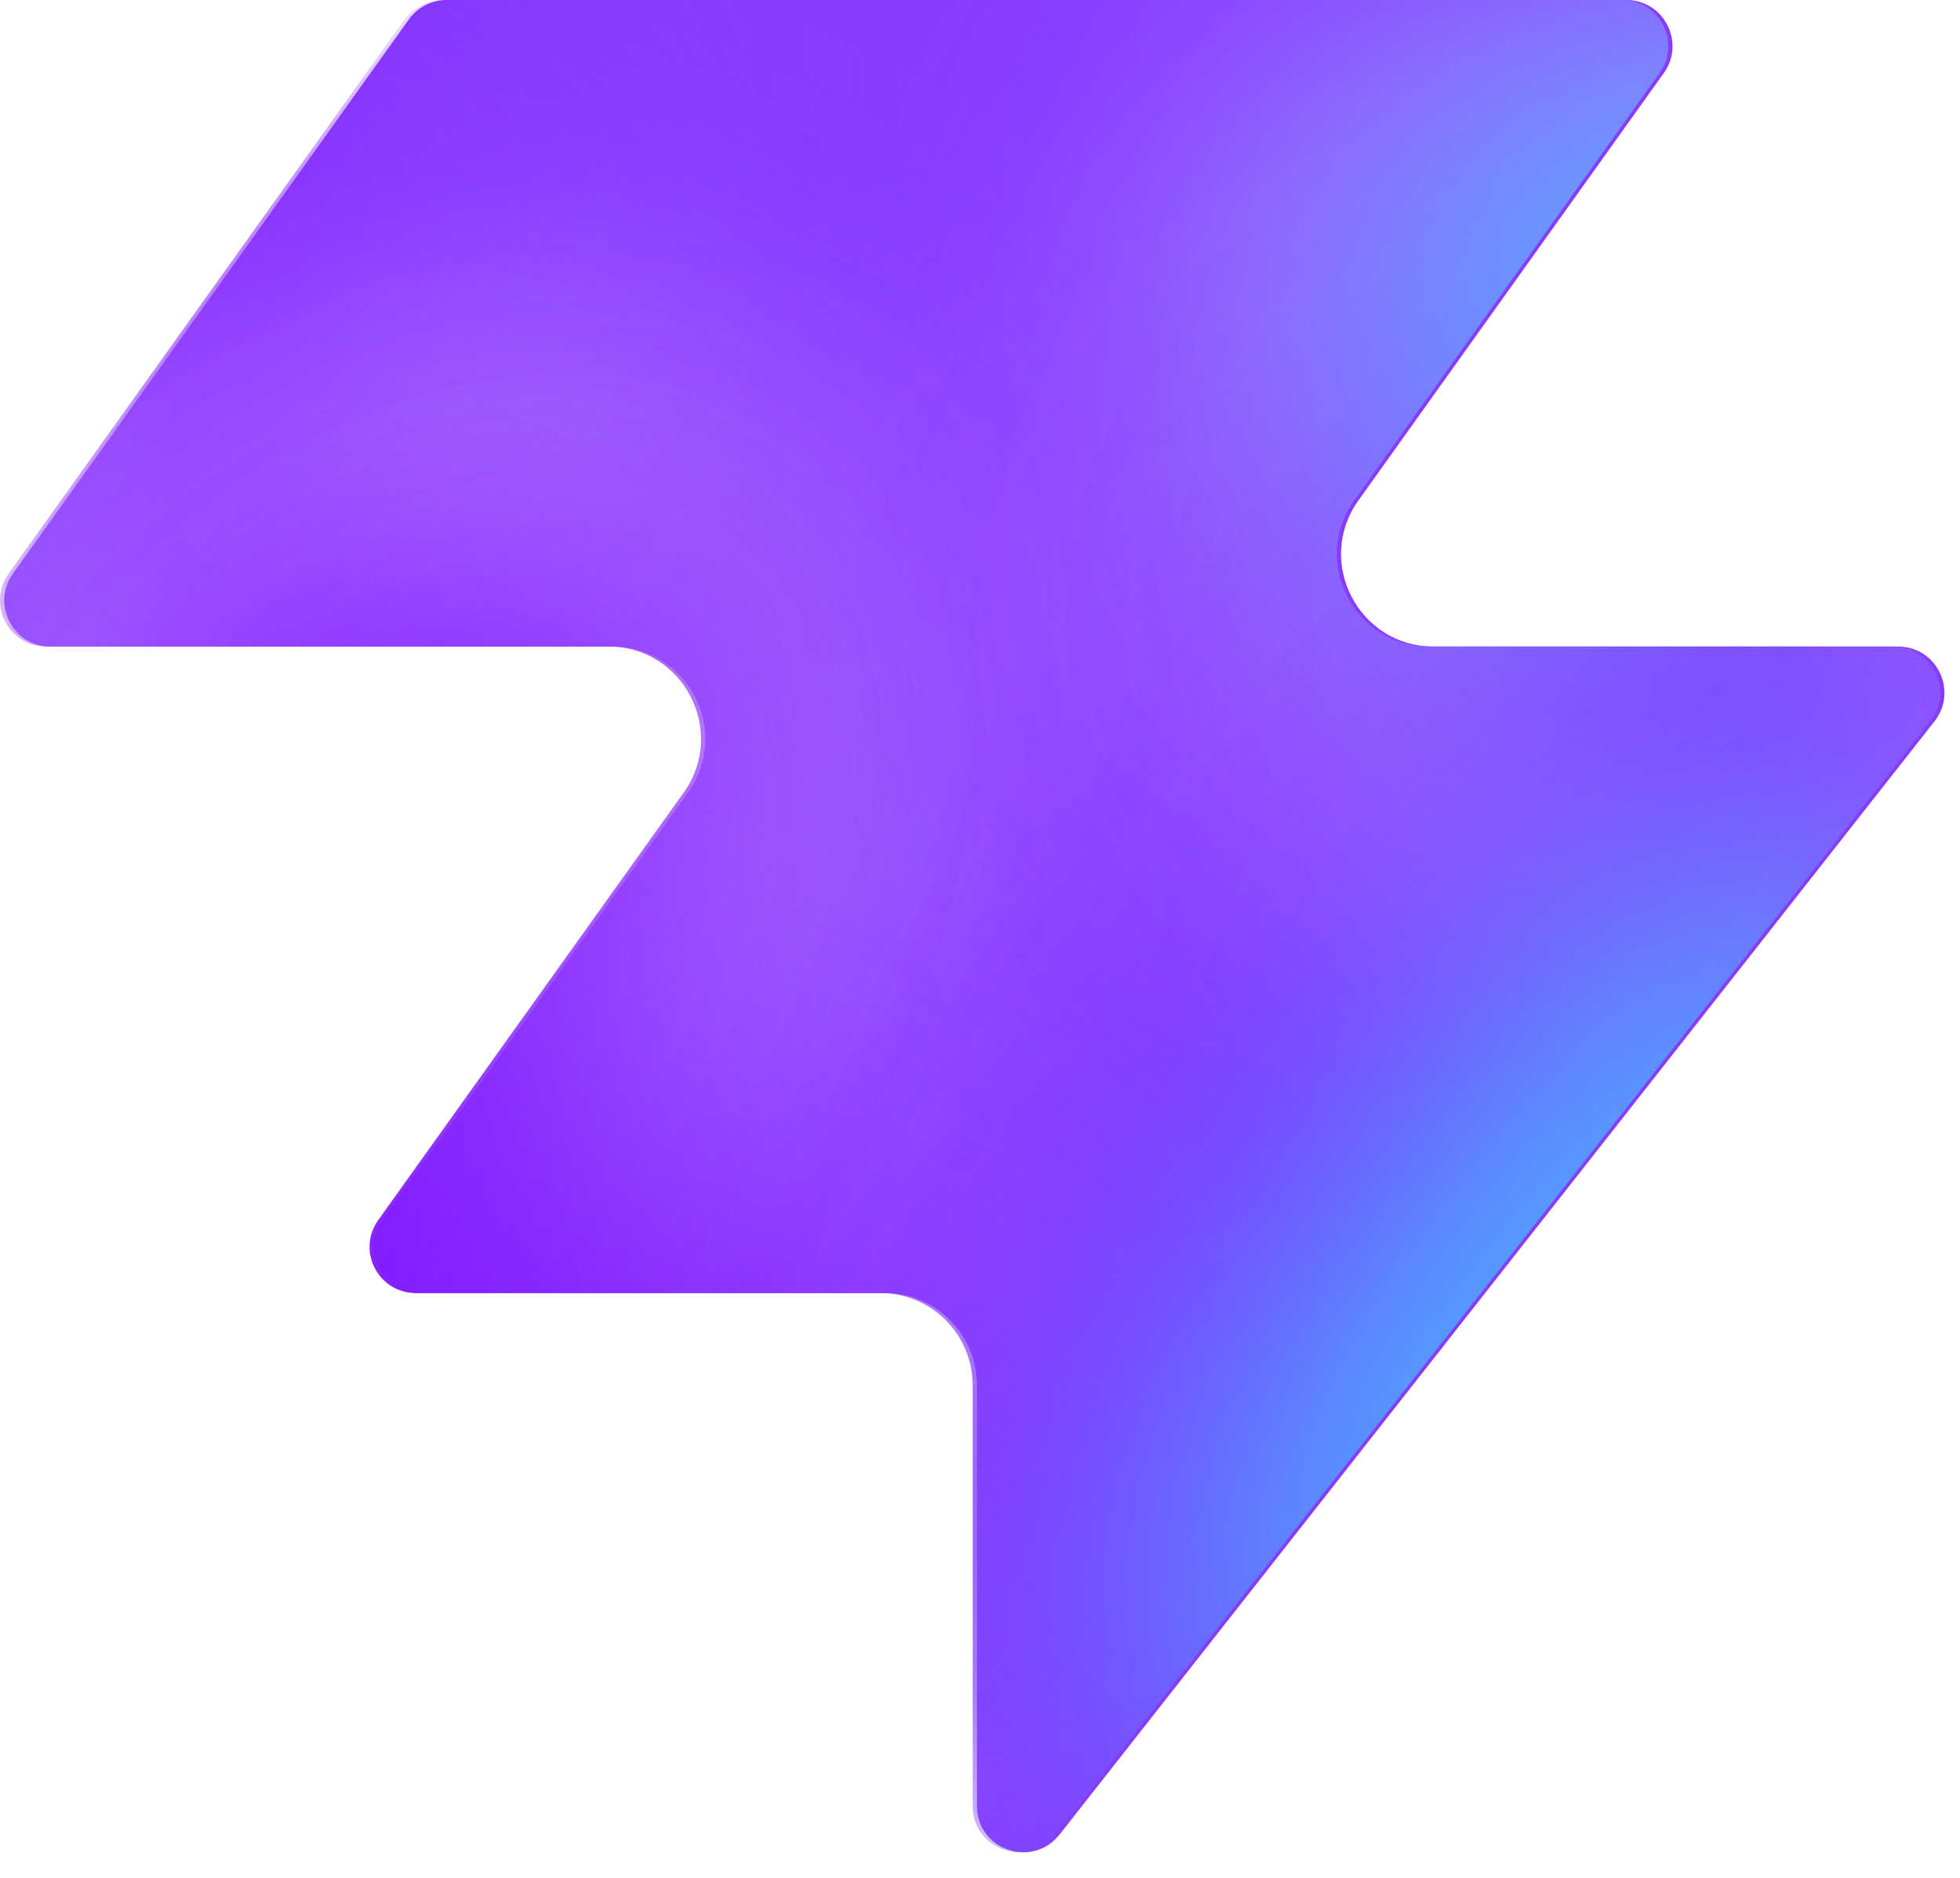
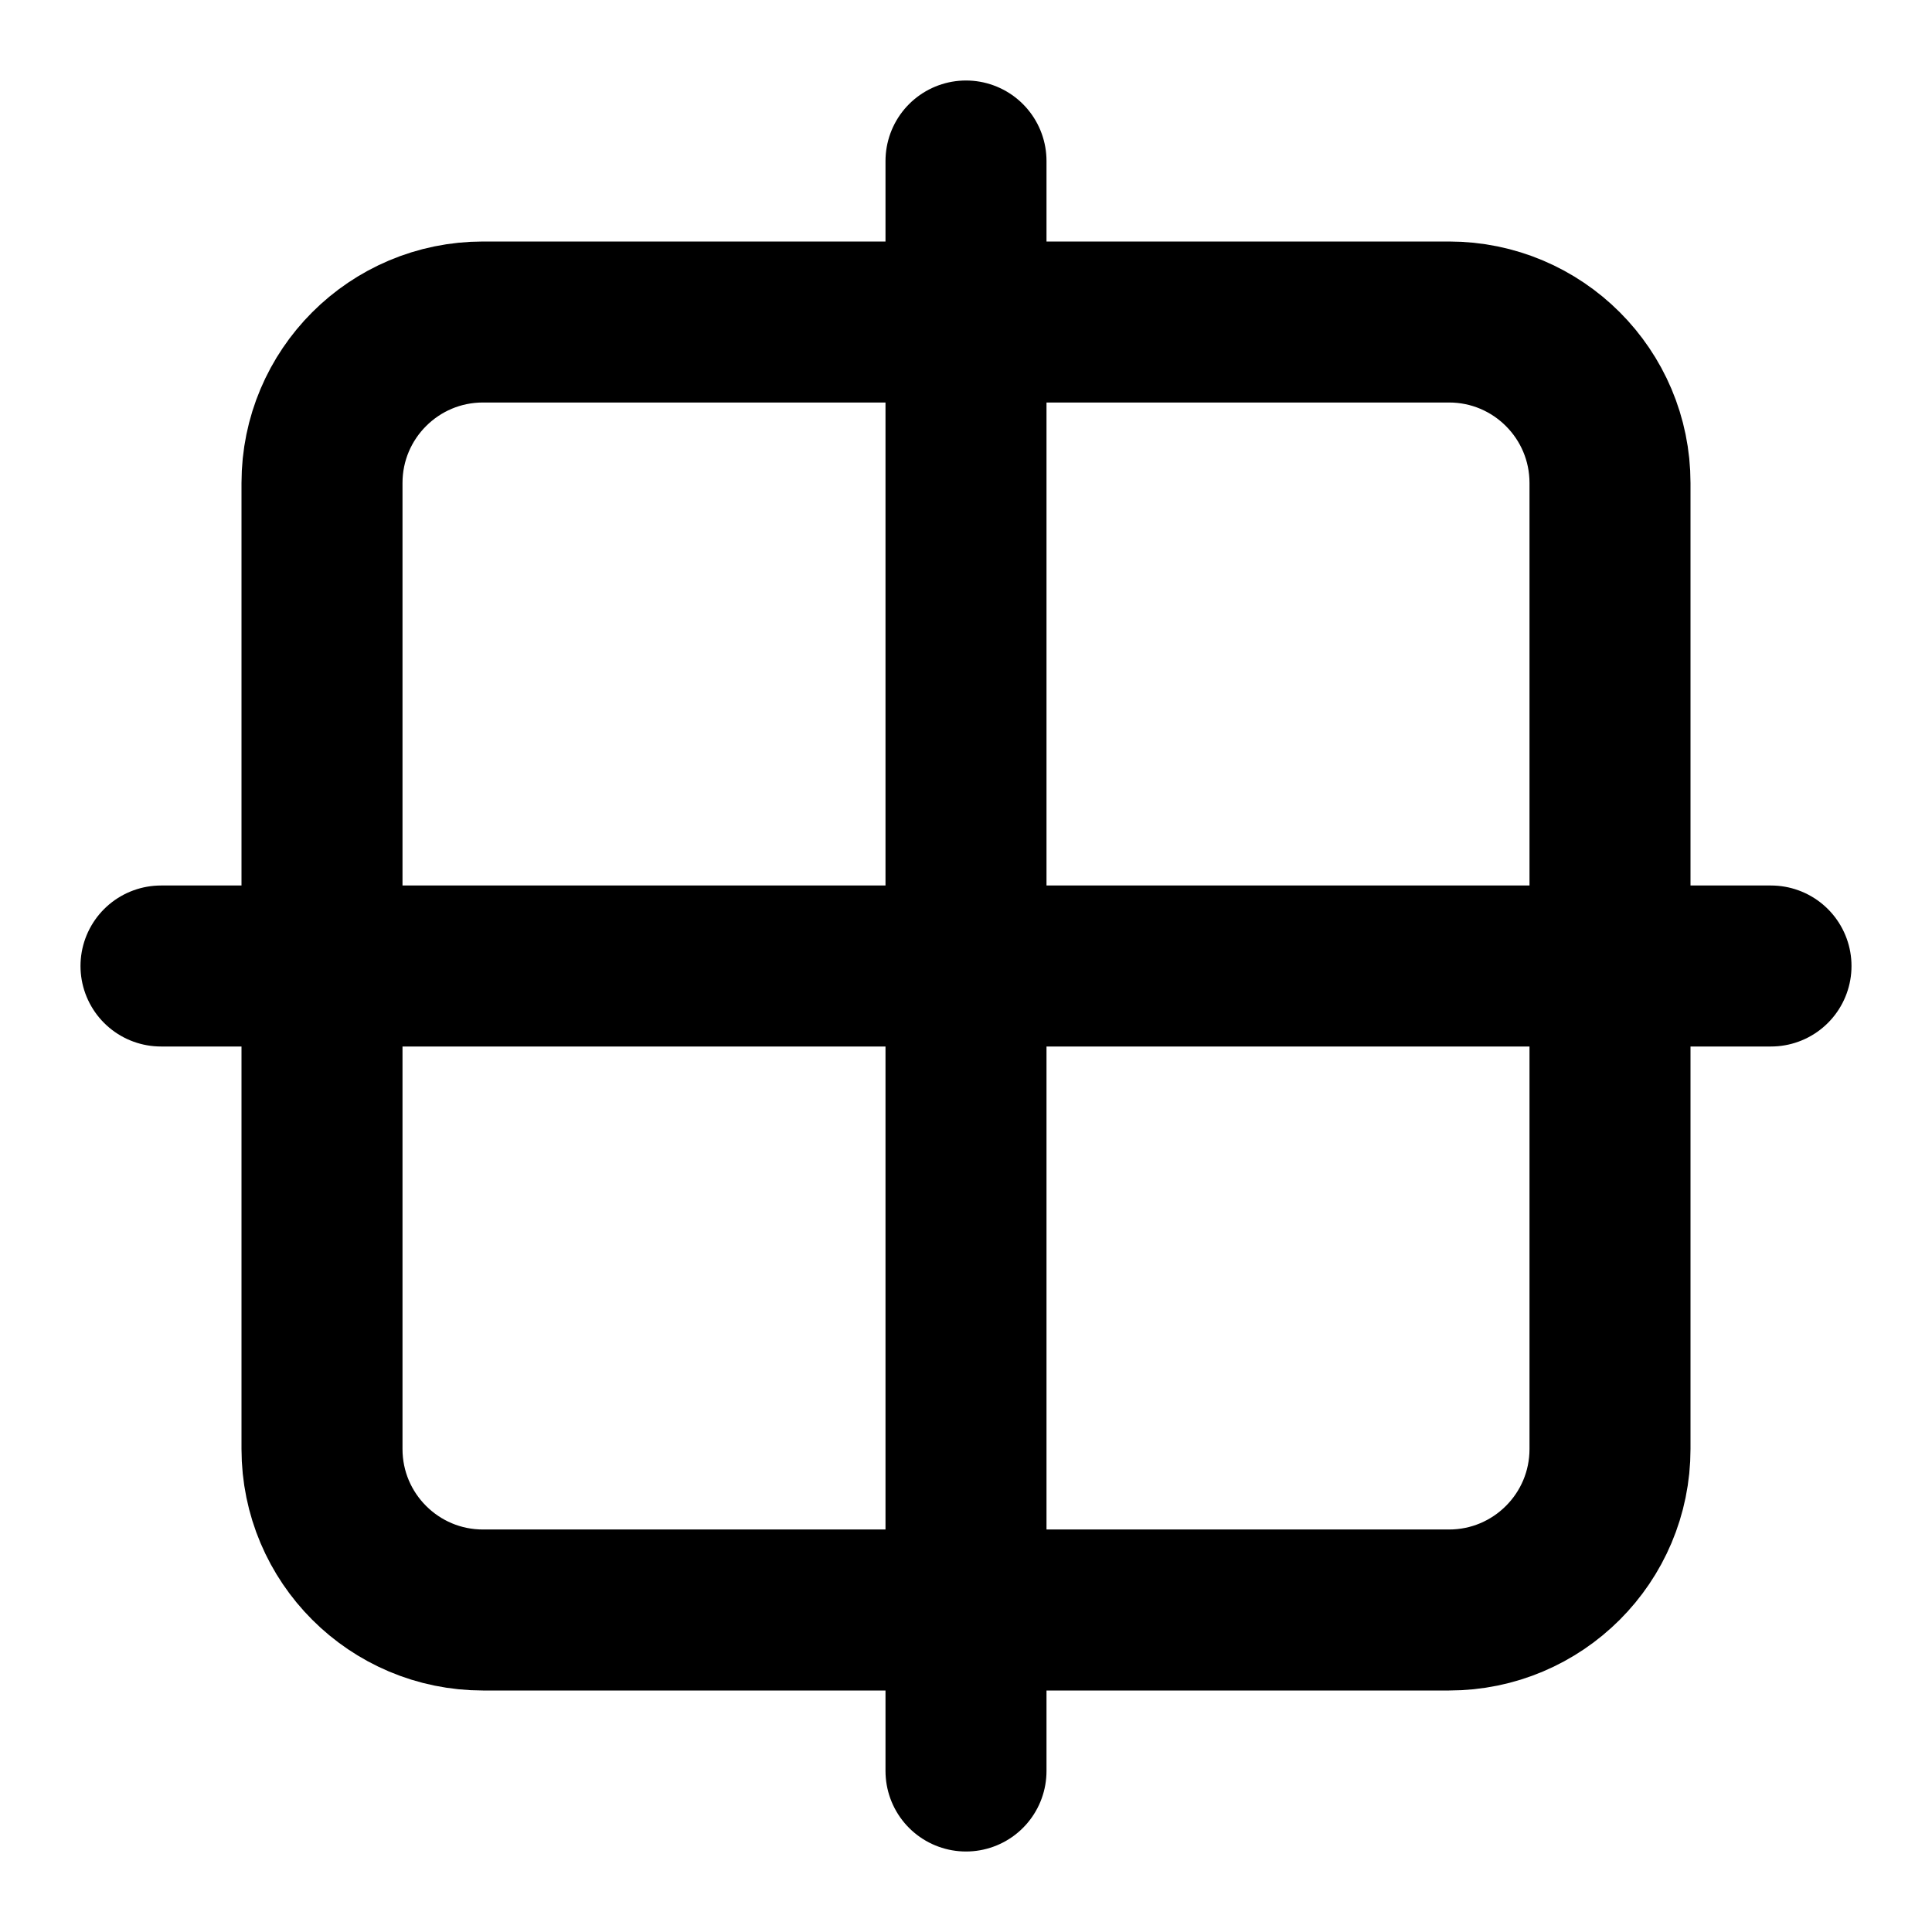
- <svg xmlns="http://www.w3.org/2000/svg" width="48" height="46" fill="none" viewBox="0 0 48 46">
-   <path fill="#863bff" d="M25.946 44.938c-.664.845-2.021.375-2.021-.698V33.937a2.26 2.26 0 0 0-2.262-2.262H10.287c-.92 0-1.456-1.04-.92-1.788l7.48-10.471c1.07-1.497 0-3.578-1.842-3.578H1.237c-.92 0-1.456-1.04-.92-1.788L10.013.474c.214-.297.556-.474.92-.474h28.894c.92 0 1.456 1.04.92 1.788l-7.48 10.471c-1.07 1.498 0 3.579 1.842 3.579h11.377c.943 0 1.473 1.088.89 1.83L25.947 44.94z" style="fill:#863bff;fill:color(display-p3 .525 .23 1);fill-opacity:1" />
-   <mask id="a" width="48" height="46" x="0" y="0" maskUnits="userSpaceOnUse" style="mask-type:alpha">
-     <path fill="#000" d="M25.842 44.938c-.664.844-2.021.375-2.021-.698V33.937a2.26 2.26 0 0 0-2.262-2.262H10.183c-.92 0-1.456-1.04-.92-1.788l7.48-10.471c1.07-1.498 0-3.579-1.842-3.579H1.133c-.92 0-1.456-1.04-.92-1.787L9.91.473c.214-.297.556-.474.92-.474h28.894c.92 0 1.456 1.04.92 1.788l-7.48 10.471c-1.07 1.498 0 3.578 1.842 3.578h11.377c.943 0 1.473 1.088.89 1.832L25.843 44.94z" style="fill:#000;fill-opacity:1" />
-   </mask>
-   <g mask="url(#a)">
-     <g filter="url(#b)">
-       <ellipse cx="5.508" cy="14.704" fill="#ede6ff" rx="5.508" ry="14.704" style="fill:#ede6ff;fill:color(display-p3 .927 .903 1);fill-opacity:1" transform="matrix(.00324 1 1 -.00324 -4.47 31.516)" />
-     </g>
-     <g filter="url(#c)">
-       <ellipse cx="10.399" cy="29.851" fill="#ede6ff" rx="10.399" ry="29.851" style="fill:#ede6ff;fill:color(display-p3 .927 .903 1);fill-opacity:1" transform="matrix(.00324 1 1 -.00324 -39.328 7.883)" />
-     </g>
-     <g filter="url(#d)">
-       <ellipse cx="5.508" cy="30.487" fill="#7e14ff" rx="5.508" ry="30.487" style="fill:#7e14ff;fill:color(display-p3 .492 .077 1);fill-opacity:1" transform="rotate(89.814 -25.913 -14.639)scale(1 -1)" />
-     </g>
-     <g filter="url(#e)">
-       <ellipse cx="5.508" cy="30.599" fill="#7e14ff" rx="5.508" ry="30.599" style="fill:#7e14ff;fill:color(display-p3 .492 .077 1);fill-opacity:1" transform="rotate(89.814 -32.644 -3.334)scale(1 -1)" />
-     </g>
-     <g filter="url(#f)">
-       <ellipse cx="5.508" cy="30.599" fill="#7e14ff" rx="5.508" ry="30.599" style="fill:#7e14ff;fill:color(display-p3 .492 .077 1);fill-opacity:1" transform="matrix(.00324 1 1 -.00324 -34.34 30.47)" />
-     </g>
-     <g filter="url(#g)">
-       <ellipse cx="14.072" cy="22.078" fill="#ede6ff" rx="14.072" ry="22.078" style="fill:#ede6ff;fill:color(display-p3 .927 .903 1);fill-opacity:1" transform="rotate(93.35 24.506 48.493)scale(-1 1)" />
-     </g>
-     <g filter="url(#h)">
-       <ellipse cx="3.47" cy="21.501" fill="#7e14ff" rx="3.47" ry="21.501" style="fill:#7e14ff;fill:color(display-p3 .492 .077 1);fill-opacity:1" transform="rotate(89.009 28.708 47.59)scale(-1 1)" />
-     </g>
-     <g filter="url(#i)">
-       <ellipse cx="3.47" cy="21.501" fill="#7e14ff" rx="3.47" ry="21.501" style="fill:#7e14ff;fill:color(display-p3 .492 .077 1);fill-opacity:1" transform="rotate(89.009 28.708 47.59)scale(-1 1)" />
-     </g>
-     <g filter="url(#j)">
-       <ellipse cx=".387" cy="8.972" fill="#7e14ff" rx="4.407" ry="29.108" style="fill:#7e14ff;fill:color(display-p3 .492 .077 1);fill-opacity:1" transform="rotate(39.51 .387 8.972)" />
-     </g>
-     <g filter="url(#k)">
-       <ellipse cx="47.523" cy="-6.092" fill="#7e14ff" rx="4.407" ry="29.108" style="fill:#7e14ff;fill:color(display-p3 .492 .077 1);fill-opacity:1" transform="rotate(37.892 47.523 -6.092)" />
-     </g>
-     <g filter="url(#l)">
-       <ellipse cx="41.412" cy="6.333" fill="#47bfff" rx="5.971" ry="9.665" style="fill:#47bfff;fill:color(display-p3 .28 .748 1);fill-opacity:1" transform="rotate(37.892 41.412 6.333)" />
-     </g>
-     <g filter="url(#m)">
-       <ellipse cx="-1.879" cy="38.332" fill="#7e14ff" rx="4.407" ry="29.108" style="fill:#7e14ff;fill:color(display-p3 .492 .077 1);fill-opacity:1" transform="rotate(37.892 -1.88 38.332)" />
-     </g>
-     <g filter="url(#n)">
-       <ellipse cx="-1.879" cy="38.332" fill="#7e14ff" rx="4.407" ry="29.108" style="fill:#7e14ff;fill:color(display-p3 .492 .077 1);fill-opacity:1" transform="rotate(37.892 -1.88 38.332)" />
-     </g>
-     <g filter="url(#o)">
-       <ellipse cx="35.651" cy="29.907" fill="#7e14ff" rx="4.407" ry="29.108" style="fill:#7e14ff;fill:color(display-p3 .492 .077 1);fill-opacity:1" transform="rotate(37.892 35.651 29.907)" />
-     </g>
-     <g filter="url(#p)">
-       <ellipse cx="38.418" cy="32.4" fill="#47bfff" rx="5.971" ry="15.297" style="fill:#47bfff;fill:color(display-p3 .28 .748 1);fill-opacity:1" transform="rotate(37.892 38.418 32.4)" />
-     </g>
-   </g>
-   <defs>
-     <filter id="b" width="60.045" height="41.654" x="-19.77" y="16.149" color-interpolation-filters="sRGB" filterUnits="userSpaceOnUse">
-       <feFlood flood-opacity="0" result="BackgroundImageFix" />
-       <feBlend in="SourceGraphic" in2="BackgroundImageFix" result="shape" />
-       <feGaussianBlur result="effect1_foregroundBlur_2002_17158" stdDeviation="7.659" />
-     </filter>
-     <filter id="c" width="90.34" height="51.437" x="-54.613" y="-7.533" color-interpolation-filters="sRGB" filterUnits="userSpaceOnUse">
-       <feFlood flood-opacity="0" result="BackgroundImageFix" />
-       <feBlend in="SourceGraphic" in2="BackgroundImageFix" result="shape" />
-       <feGaussianBlur result="effect1_foregroundBlur_2002_17158" stdDeviation="7.659" />
-     </filter>
-     <filter id="d" width="79.355" height="29.4" x="-49.64" y="2.03" color-interpolation-filters="sRGB" filterUnits="userSpaceOnUse">
-       <feFlood flood-opacity="0" result="BackgroundImageFix" />
-       <feBlend in="SourceGraphic" in2="BackgroundImageFix" result="shape" />
-       <feGaussianBlur result="effect1_foregroundBlur_2002_17158" stdDeviation="4.596" />
-     </filter>
-     <filter id="e" width="79.579" height="29.4" x="-45.045" y="20.029" color-interpolation-filters="sRGB" filterUnits="userSpaceOnUse">
-       <feFlood flood-opacity="0" result="BackgroundImageFix" />
-       <feBlend in="SourceGraphic" in2="BackgroundImageFix" result="shape" />
-       <feGaussianBlur result="effect1_foregroundBlur_2002_17158" stdDeviation="4.596" />
-     </filter>
-     <filter id="f" width="79.579" height="29.4" x="-43.513" y="21.178" color-interpolation-filters="sRGB" filterUnits="userSpaceOnUse">
-       <feFlood flood-opacity="0" result="BackgroundImageFix" />
-       <feBlend in="SourceGraphic" in2="BackgroundImageFix" result="shape" />
-       <feGaussianBlur result="effect1_foregroundBlur_2002_17158" stdDeviation="4.596" />
-     </filter>
-     <filter id="g" width="74.749" height="58.852" x="15.756" y="-17.901" color-interpolation-filters="sRGB" filterUnits="userSpaceOnUse">
-       <feFlood flood-opacity="0" result="BackgroundImageFix" />
-       <feBlend in="SourceGraphic" in2="BackgroundImageFix" result="shape" />
-       <feGaussianBlur result="effect1_foregroundBlur_2002_17158" stdDeviation="7.659" />
-     </filter>
-     <filter id="h" width="61.377" height="25.362" x="23.548" y="2.284" color-interpolation-filters="sRGB" filterUnits="userSpaceOnUse">
-       <feFlood flood-opacity="0" result="BackgroundImageFix" />
-       <feBlend in="SourceGraphic" in2="BackgroundImageFix" result="shape" />
-       <feGaussianBlur result="effect1_foregroundBlur_2002_17158" stdDeviation="4.596" />
-     </filter>
-     <filter id="i" width="61.377" height="25.362" x="23.548" y="2.284" color-interpolation-filters="sRGB" filterUnits="userSpaceOnUse">
-       <feFlood flood-opacity="0" result="BackgroundImageFix" />
-       <feBlend in="SourceGraphic" in2="BackgroundImageFix" result="shape" />
-       <feGaussianBlur result="effect1_foregroundBlur_2002_17158" stdDeviation="4.596" />
-     </filter>
-     <filter id="j" width="56.045" height="63.649" x="-27.636" y="-22.853" color-interpolation-filters="sRGB" filterUnits="userSpaceOnUse">
-       <feFlood flood-opacity="0" result="BackgroundImageFix" />
-       <feBlend in="SourceGraphic" in2="BackgroundImageFix" result="shape" />
-       <feGaussianBlur result="effect1_foregroundBlur_2002_17158" stdDeviation="4.596" />
-     </filter>
-     <filter id="k" width="54.814" height="64.646" x="20.116" y="-38.415" color-interpolation-filters="sRGB" filterUnits="userSpaceOnUse">
-       <feFlood flood-opacity="0" result="BackgroundImageFix" />
-       <feBlend in="SourceGraphic" in2="BackgroundImageFix" result="shape" />
-       <feGaussianBlur result="effect1_foregroundBlur_2002_17158" stdDeviation="4.596" />
-     </filter>
-     <filter id="l" width="33.541" height="35.313" x="24.641" y="-11.323" color-interpolation-filters="sRGB" filterUnits="userSpaceOnUse">
-       <feFlood flood-opacity="0" result="BackgroundImageFix" />
-       <feBlend in="SourceGraphic" in2="BackgroundImageFix" result="shape" />
-       <feGaussianBlur result="effect1_foregroundBlur_2002_17158" stdDeviation="4.596" />
-     </filter>
-     <filter id="m" width="54.814" height="64.646" x="-29.286" y="6.009" color-interpolation-filters="sRGB" filterUnits="userSpaceOnUse">
-       <feFlood flood-opacity="0" result="BackgroundImageFix" />
-       <feBlend in="SourceGraphic" in2="BackgroundImageFix" result="shape" />
-       <feGaussianBlur result="effect1_foregroundBlur_2002_17158" stdDeviation="4.596" />
-     </filter>
-     <filter id="n" width="54.814" height="64.646" x="-29.286" y="6.009" color-interpolation-filters="sRGB" filterUnits="userSpaceOnUse">
-       <feFlood flood-opacity="0" result="BackgroundImageFix" />
-       <feBlend in="SourceGraphic" in2="BackgroundImageFix" result="shape" />
-       <feGaussianBlur result="effect1_foregroundBlur_2002_17158" stdDeviation="4.596" />
-     </filter>
-     <filter id="o" width="54.814" height="64.646" x="8.244" y="-2.416" color-interpolation-filters="sRGB" filterUnits="userSpaceOnUse">
-       <feFlood flood-opacity="0" result="BackgroundImageFix" />
-       <feBlend in="SourceGraphic" in2="BackgroundImageFix" result="shape" />
-       <feGaussianBlur result="effect1_foregroundBlur_2002_17158" stdDeviation="4.596" />
-     </filter>
-     <filter id="p" width="39.409" height="43.623" x="18.713" y="10.588" color-interpolation-filters="sRGB" filterUnits="userSpaceOnUse">
-       <feFlood flood-opacity="0" result="BackgroundImageFix" />
-       <feBlend in="SourceGraphic" in2="BackgroundImageFix" result="shape" />
-       <feGaussianBlur result="effect1_foregroundBlur_2002_17158" stdDeviation="4.596" />
-     </filter>
-   </defs>
+ <svg xmlns="http://www.w3.org/2000/svg" viewBox="0 0 24 24" fill="none" stroke="currentColor" stroke-width="2" stroke-linecap="round" stroke-linejoin="round">
+   <path d="M2 12h20M12 2v20" />
+   <rect x="4" y="4" width="16" height="16" rx="2" ry="2" />
</svg>
